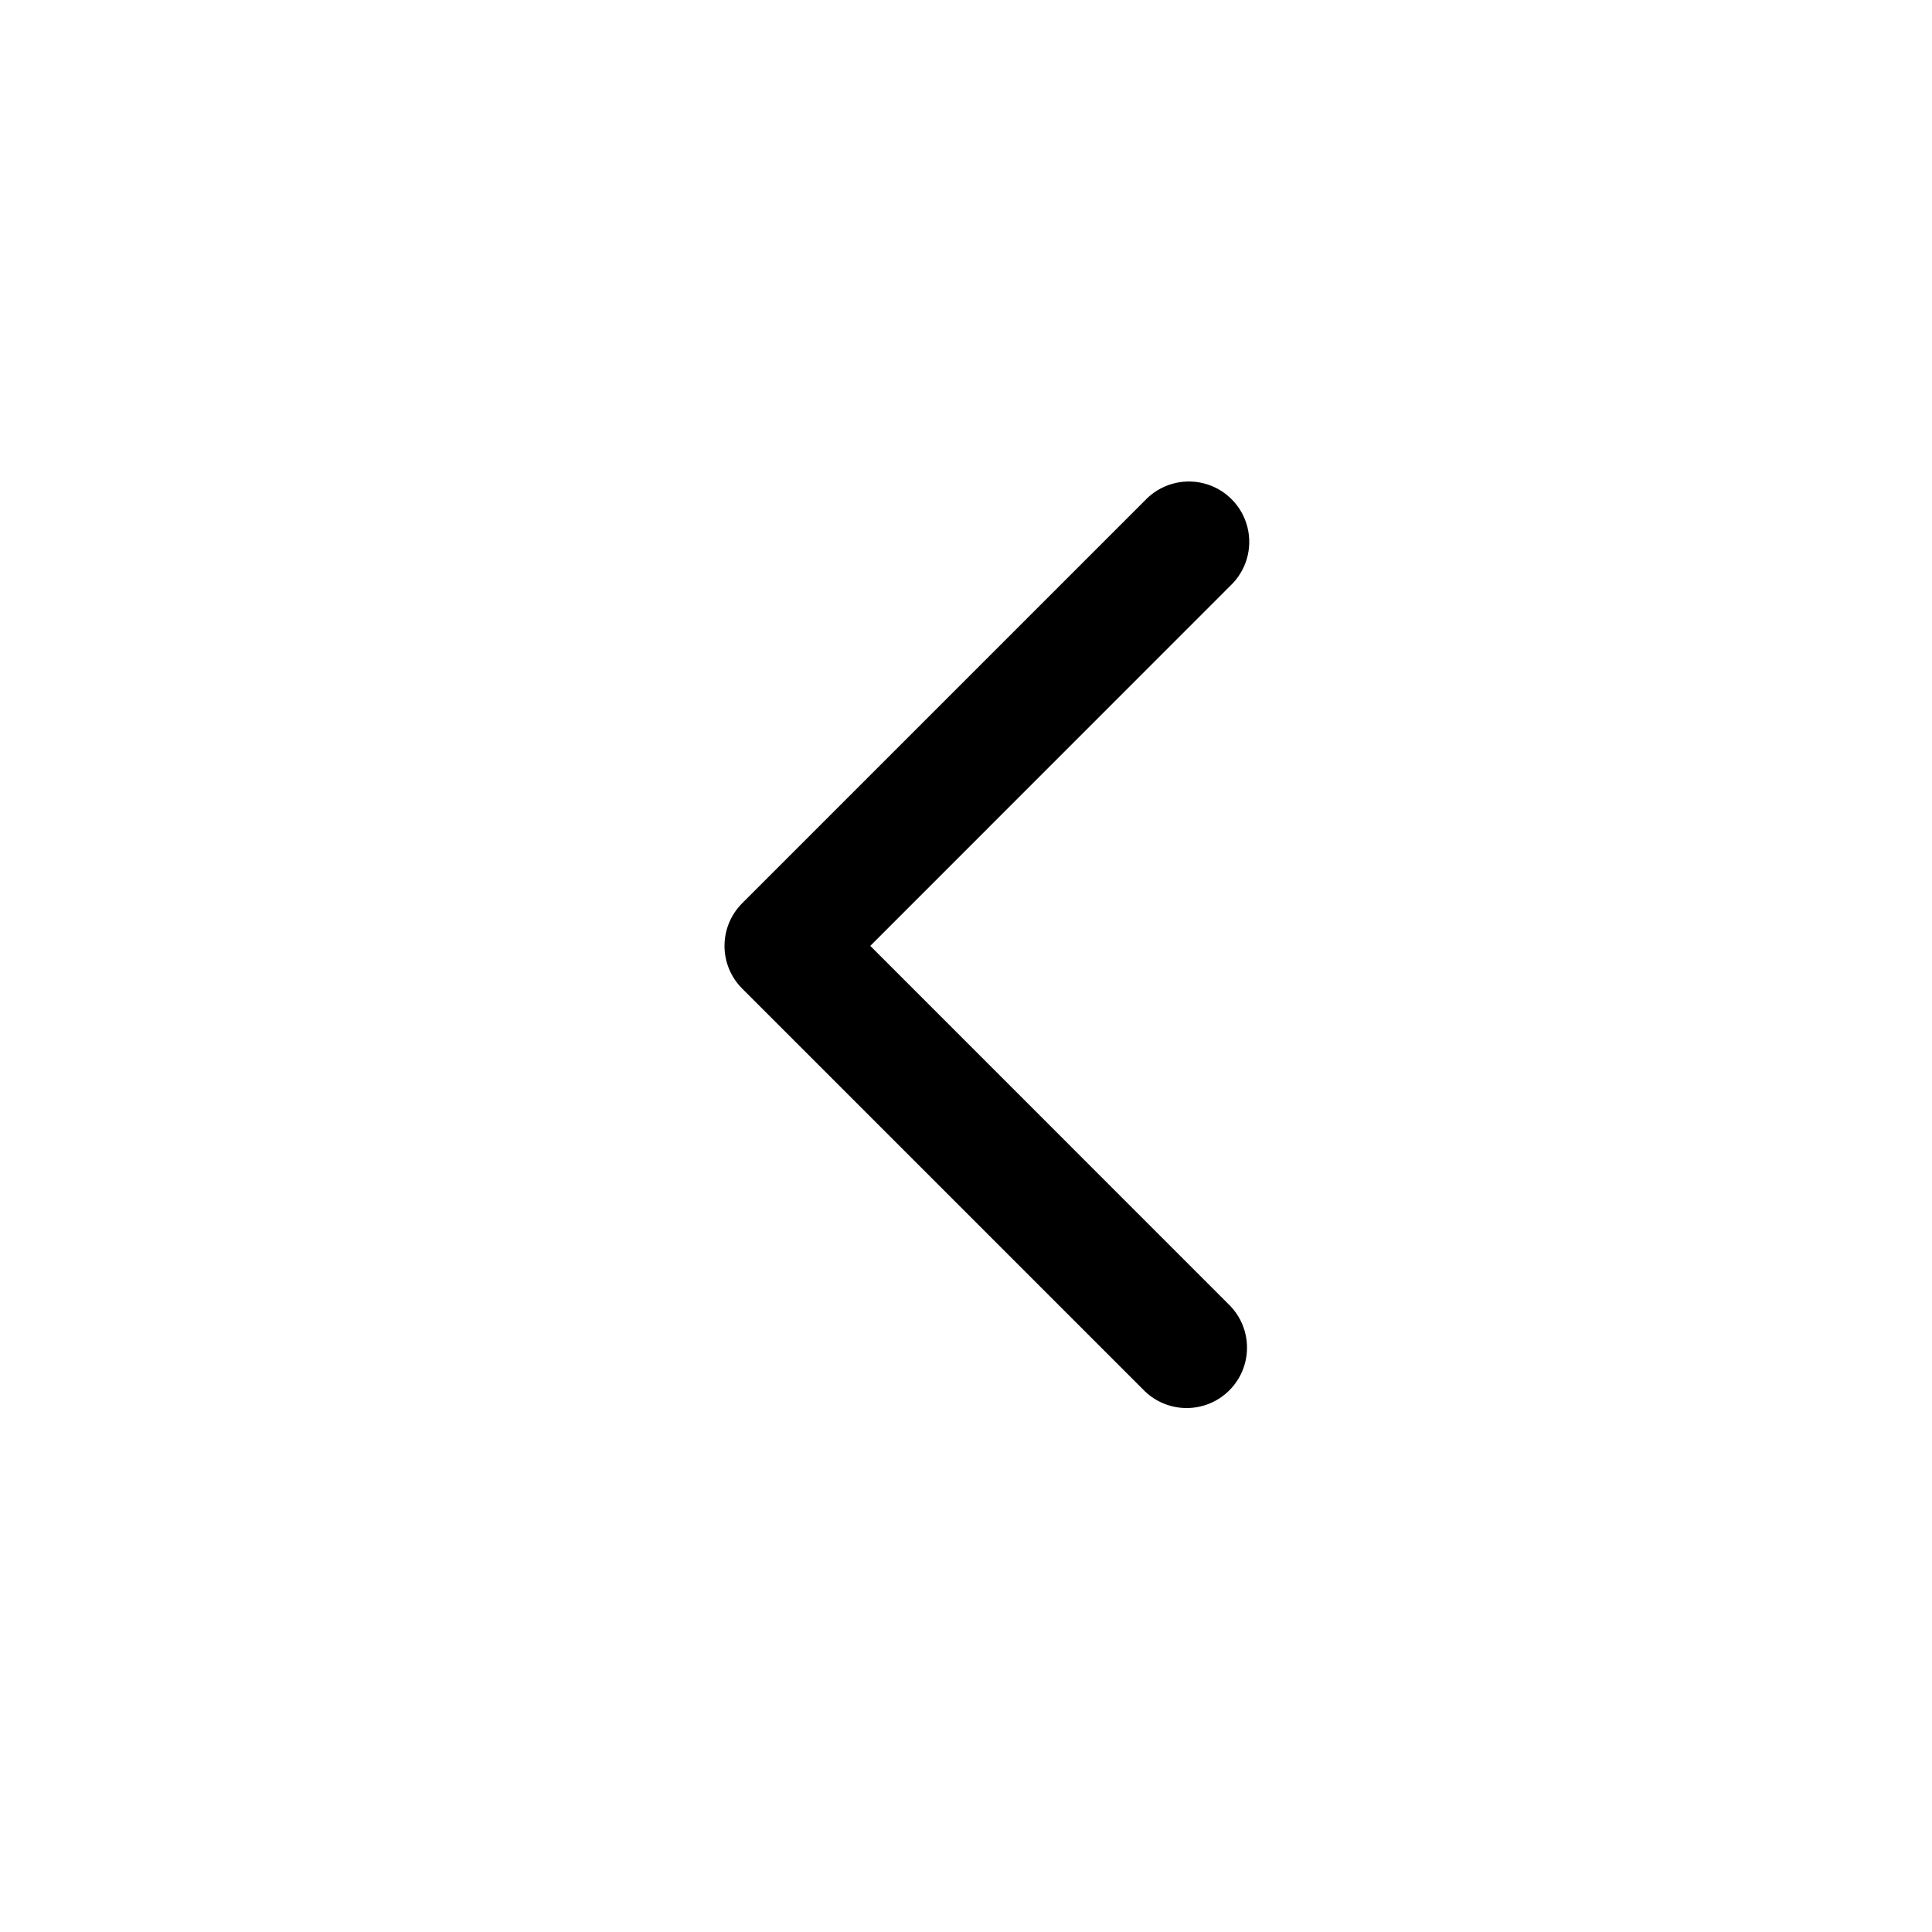
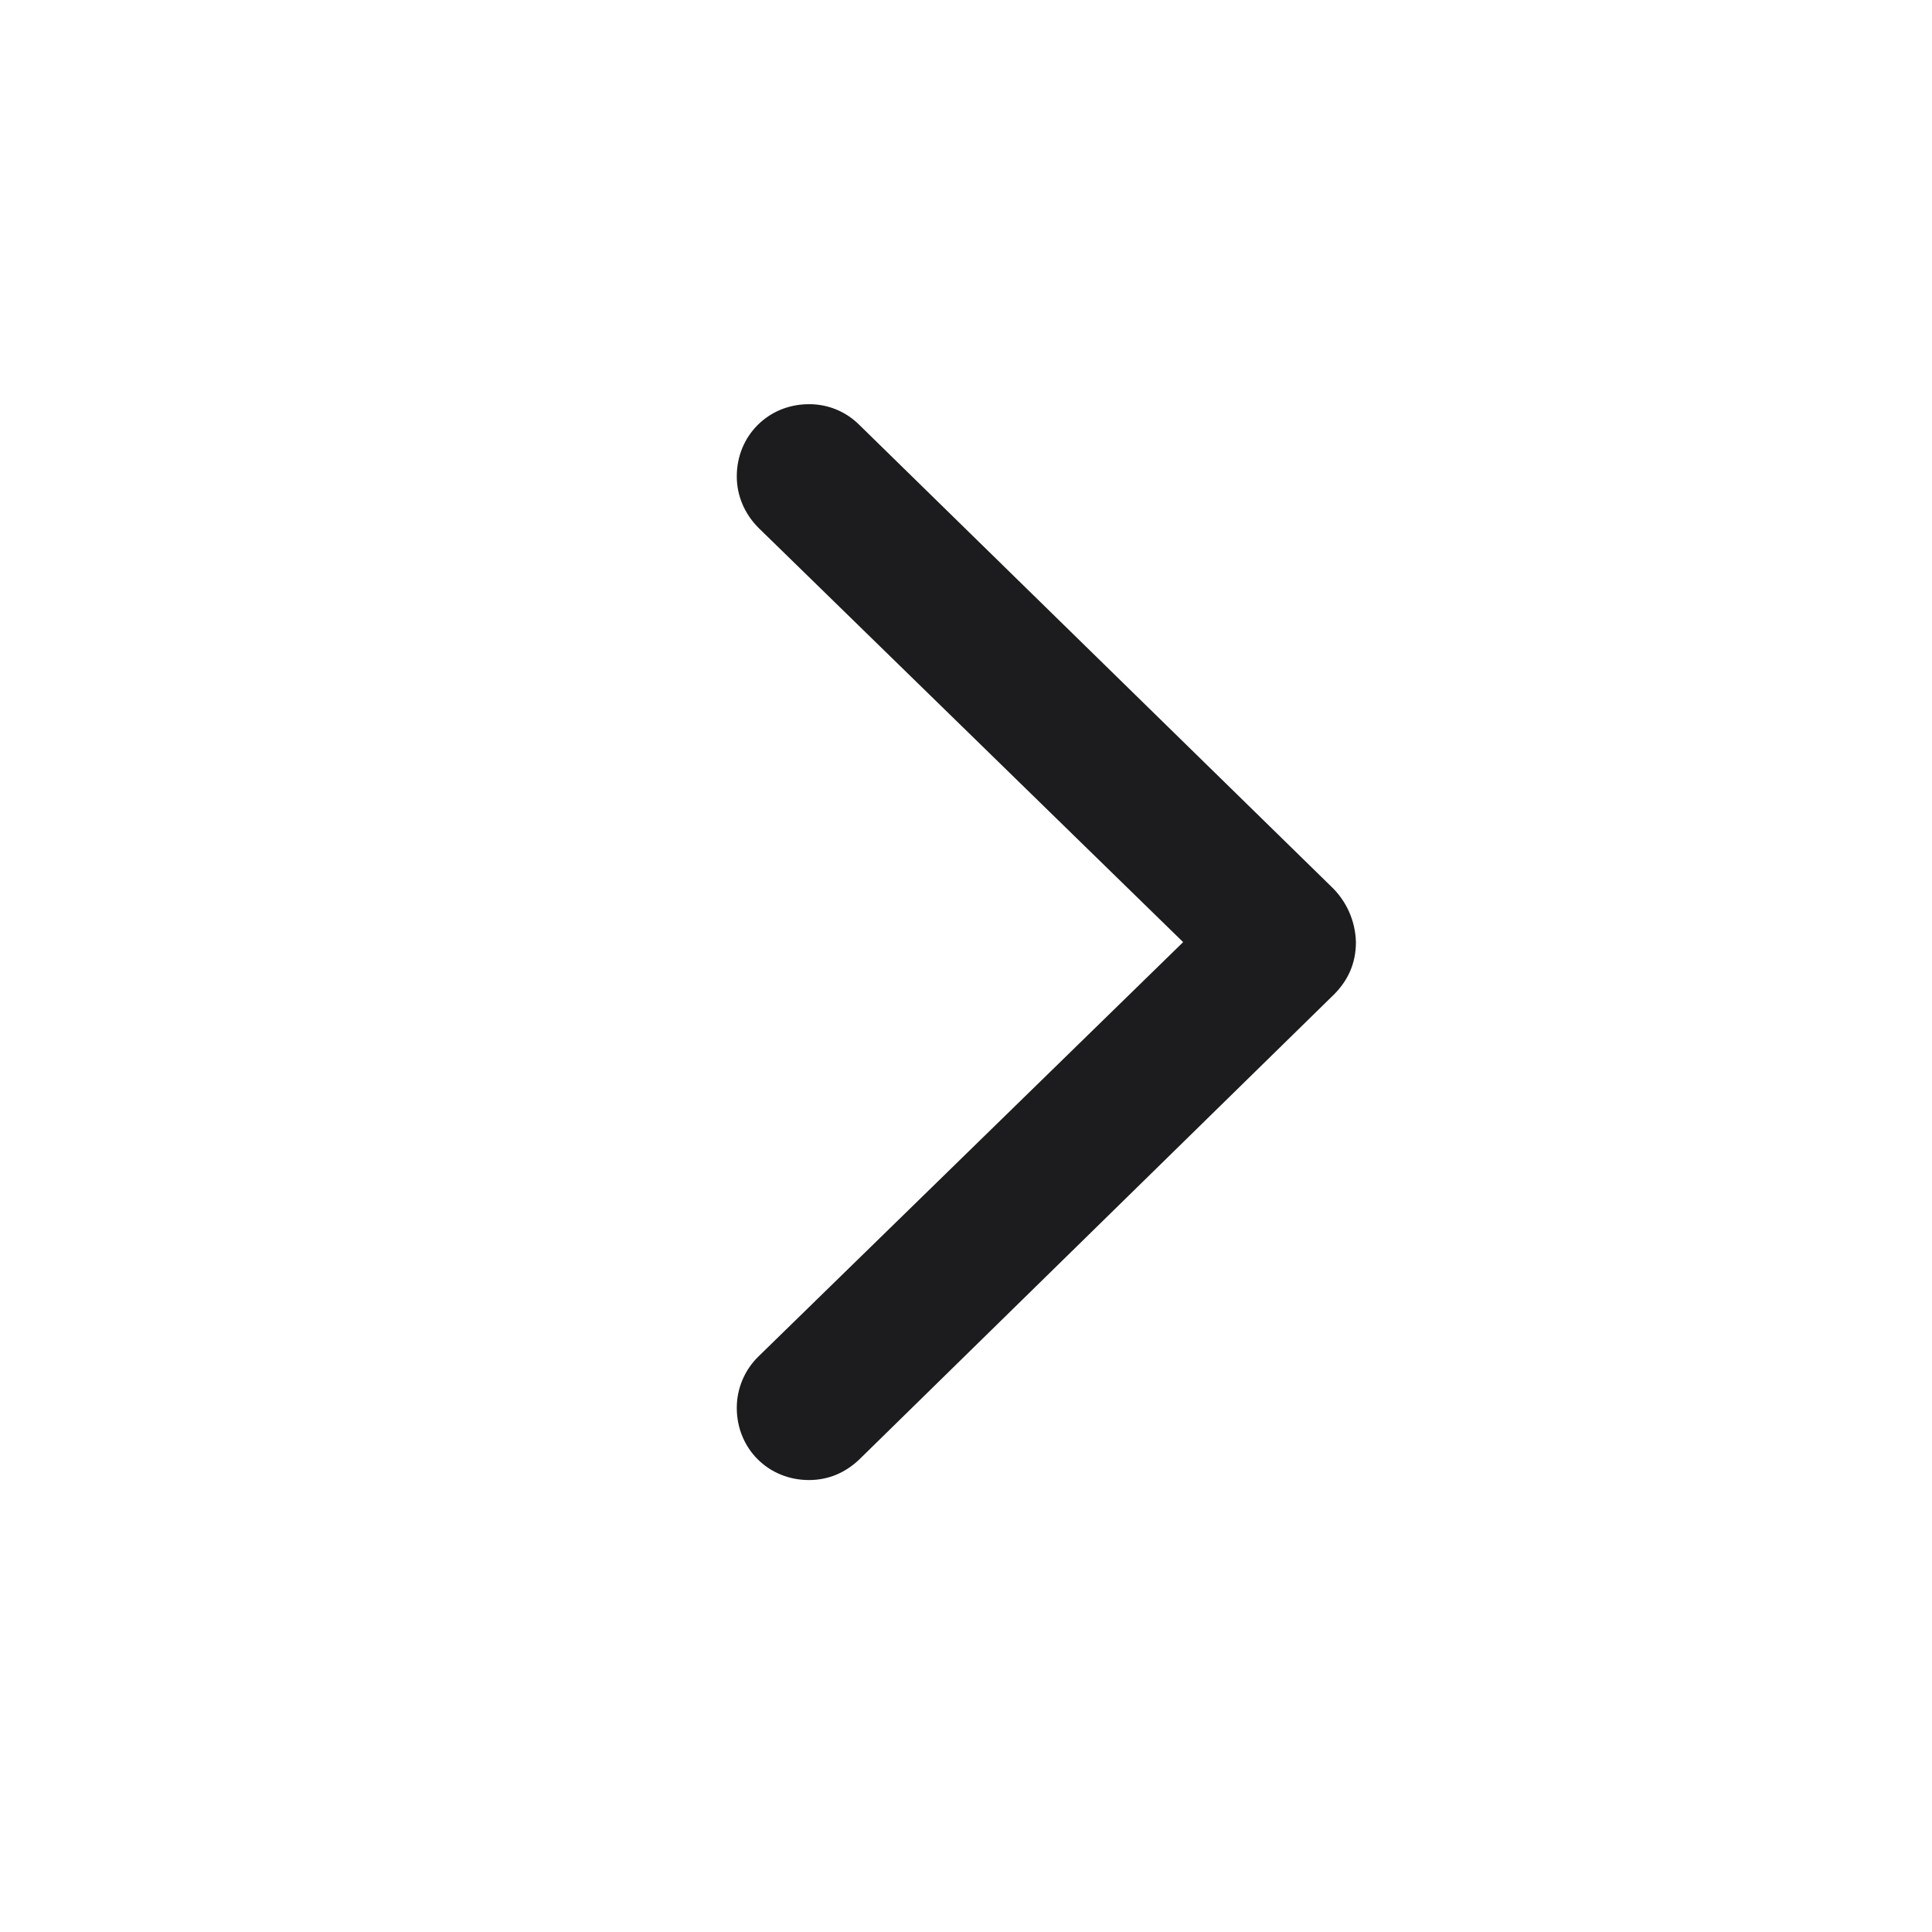
- <svg xmlns="http://www.w3.org/2000/svg" width="24" height="24" fill="none">
-   <path fill="#000" d="M15.28 7.28a.75.75 0 1 0-1.06-1.06l-5 5a.75.75 0 0 0 0 1.061l5 5a.75.75 0 0 0 1.06-1.061l-4.469-4.47z" />
+ <svg xmlns="http://www.w3.org/2000/svg" width="28" height="28" fill="none">
+   <path fill="#1C1C1E" d="M19.651 13.654a1.15 1.15 0 0 0-.36-.808l-6.838-6.689a1.02 1.02 0 0 0-.73-.299c-.588 0-1.045.457-1.045 1.046 0 .282.114.545.316.747l6.153 6.003-6.153 6.003a1.04 1.04 0 0 0-.316.747c0 .59.457 1.046 1.046 1.046.28 0 .527-.105.73-.299l6.837-6.697c.246-.228.36-.492.36-.8" />
</svg>
